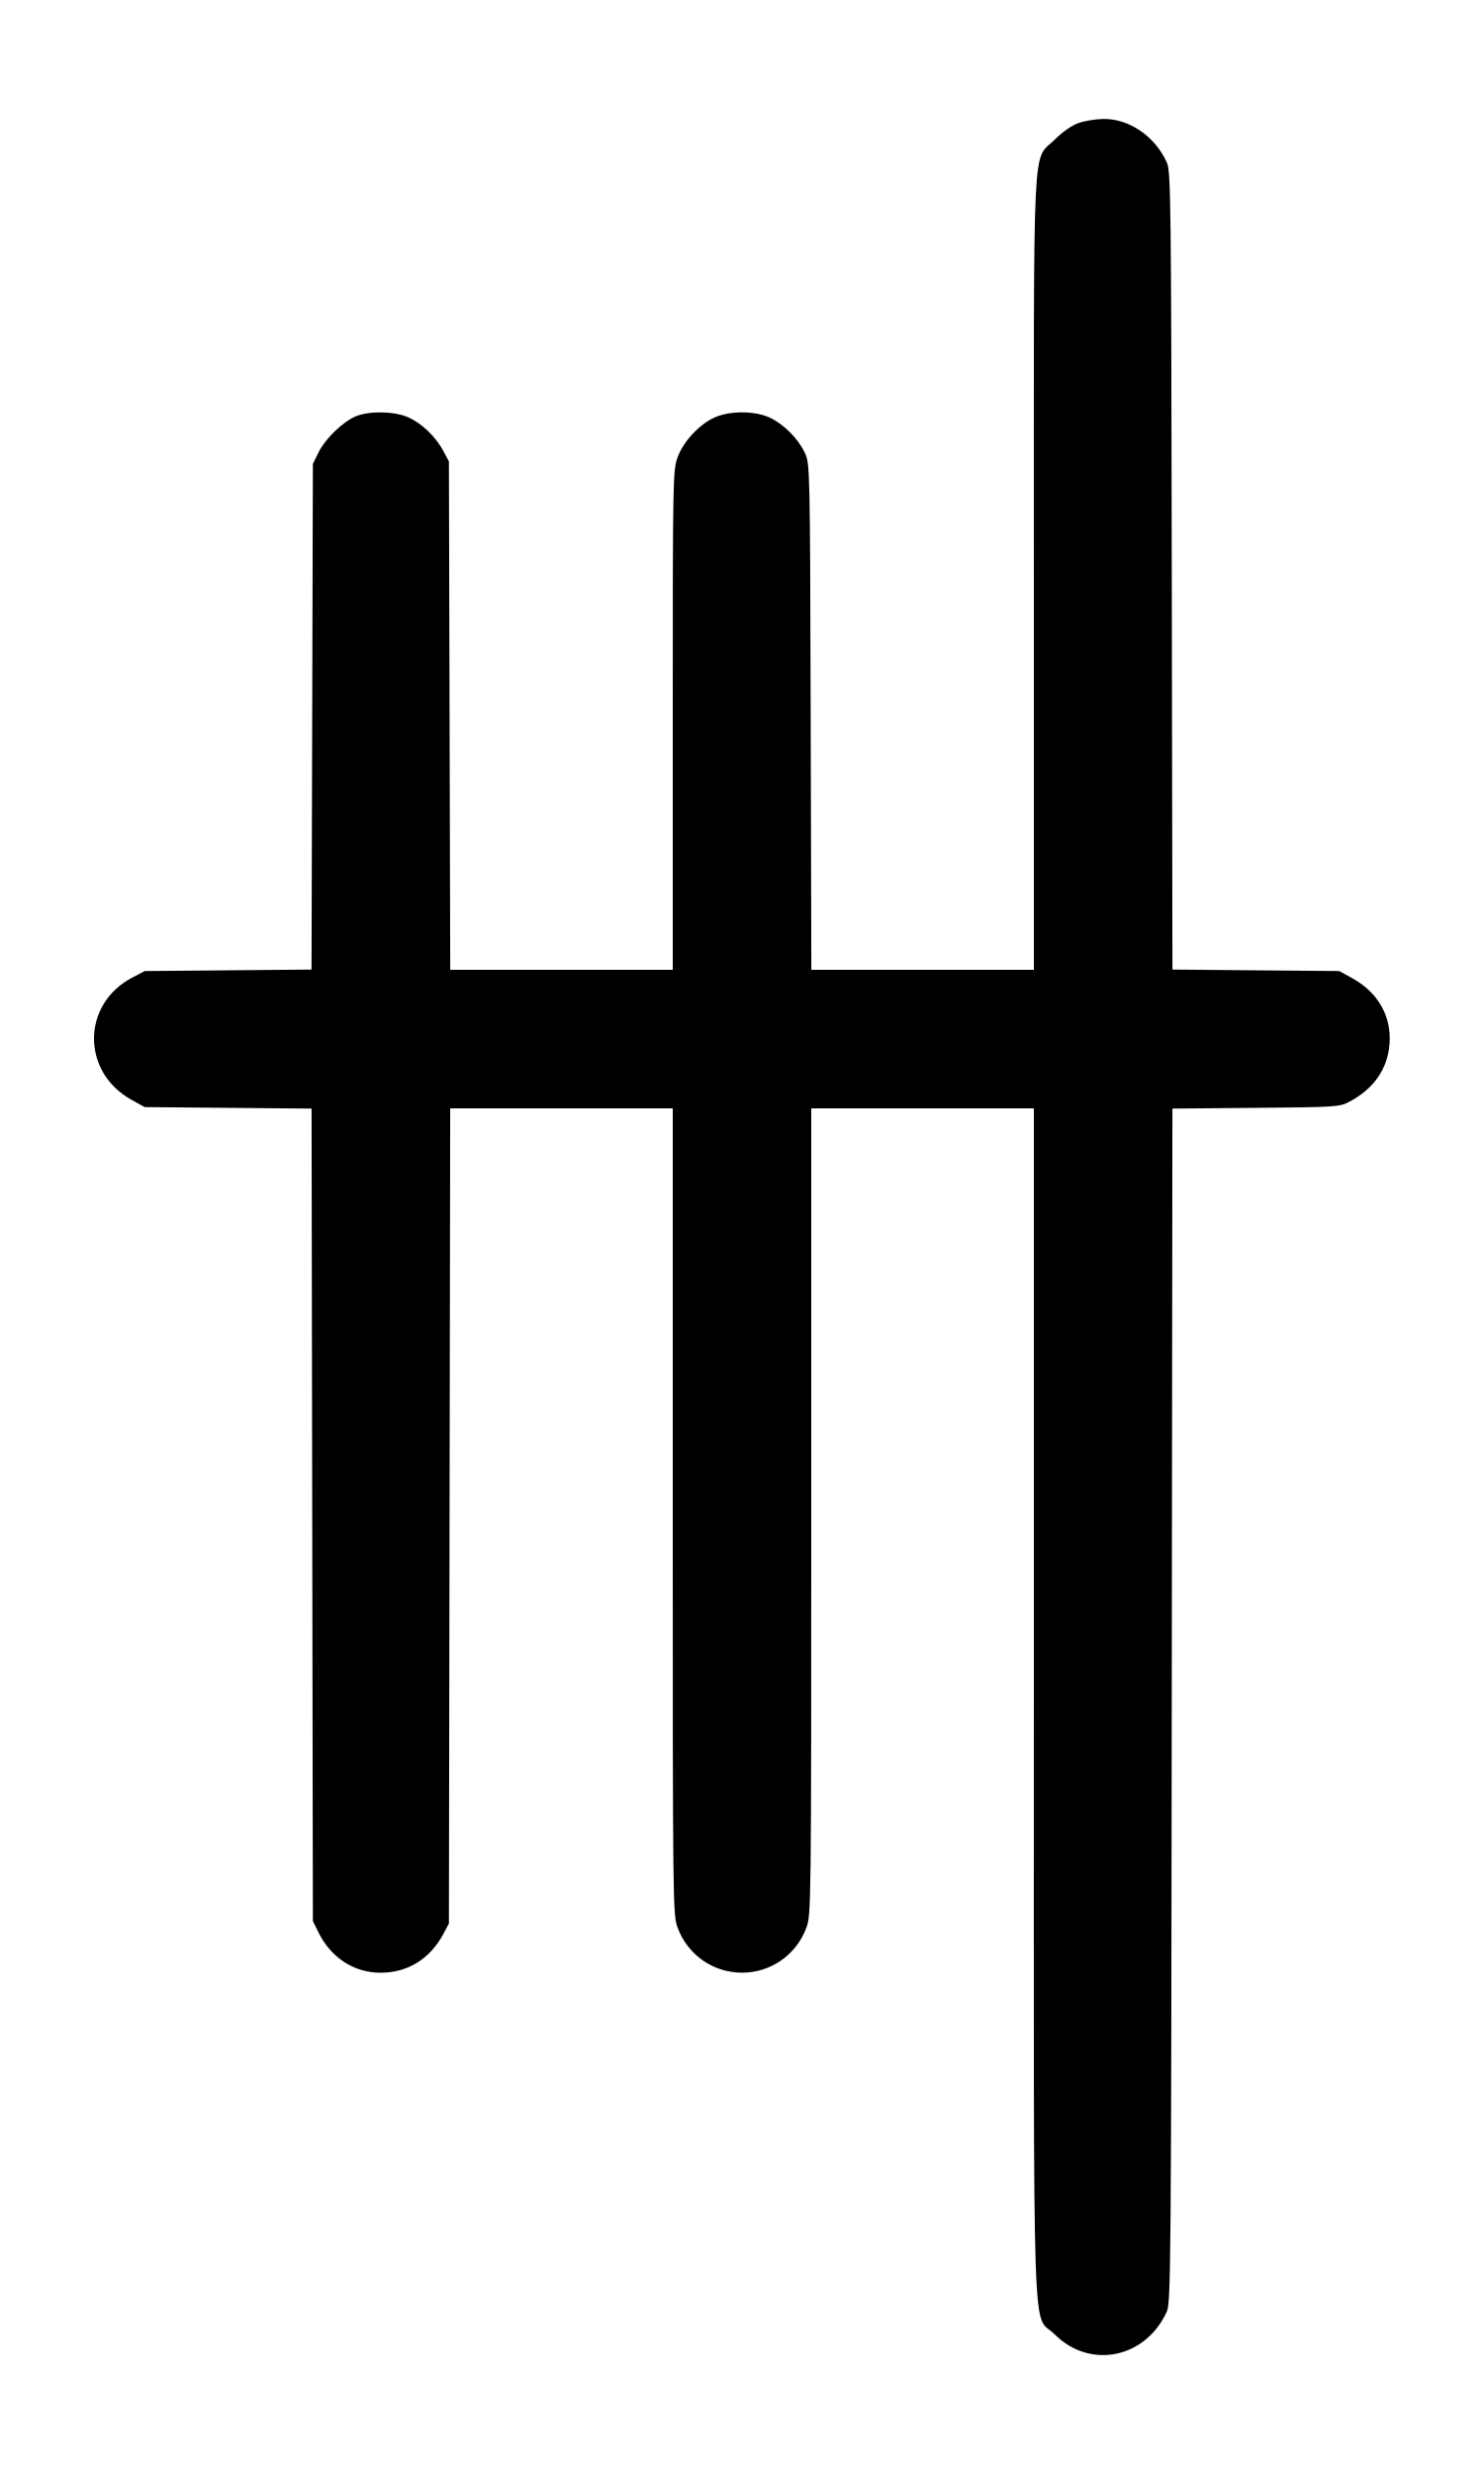
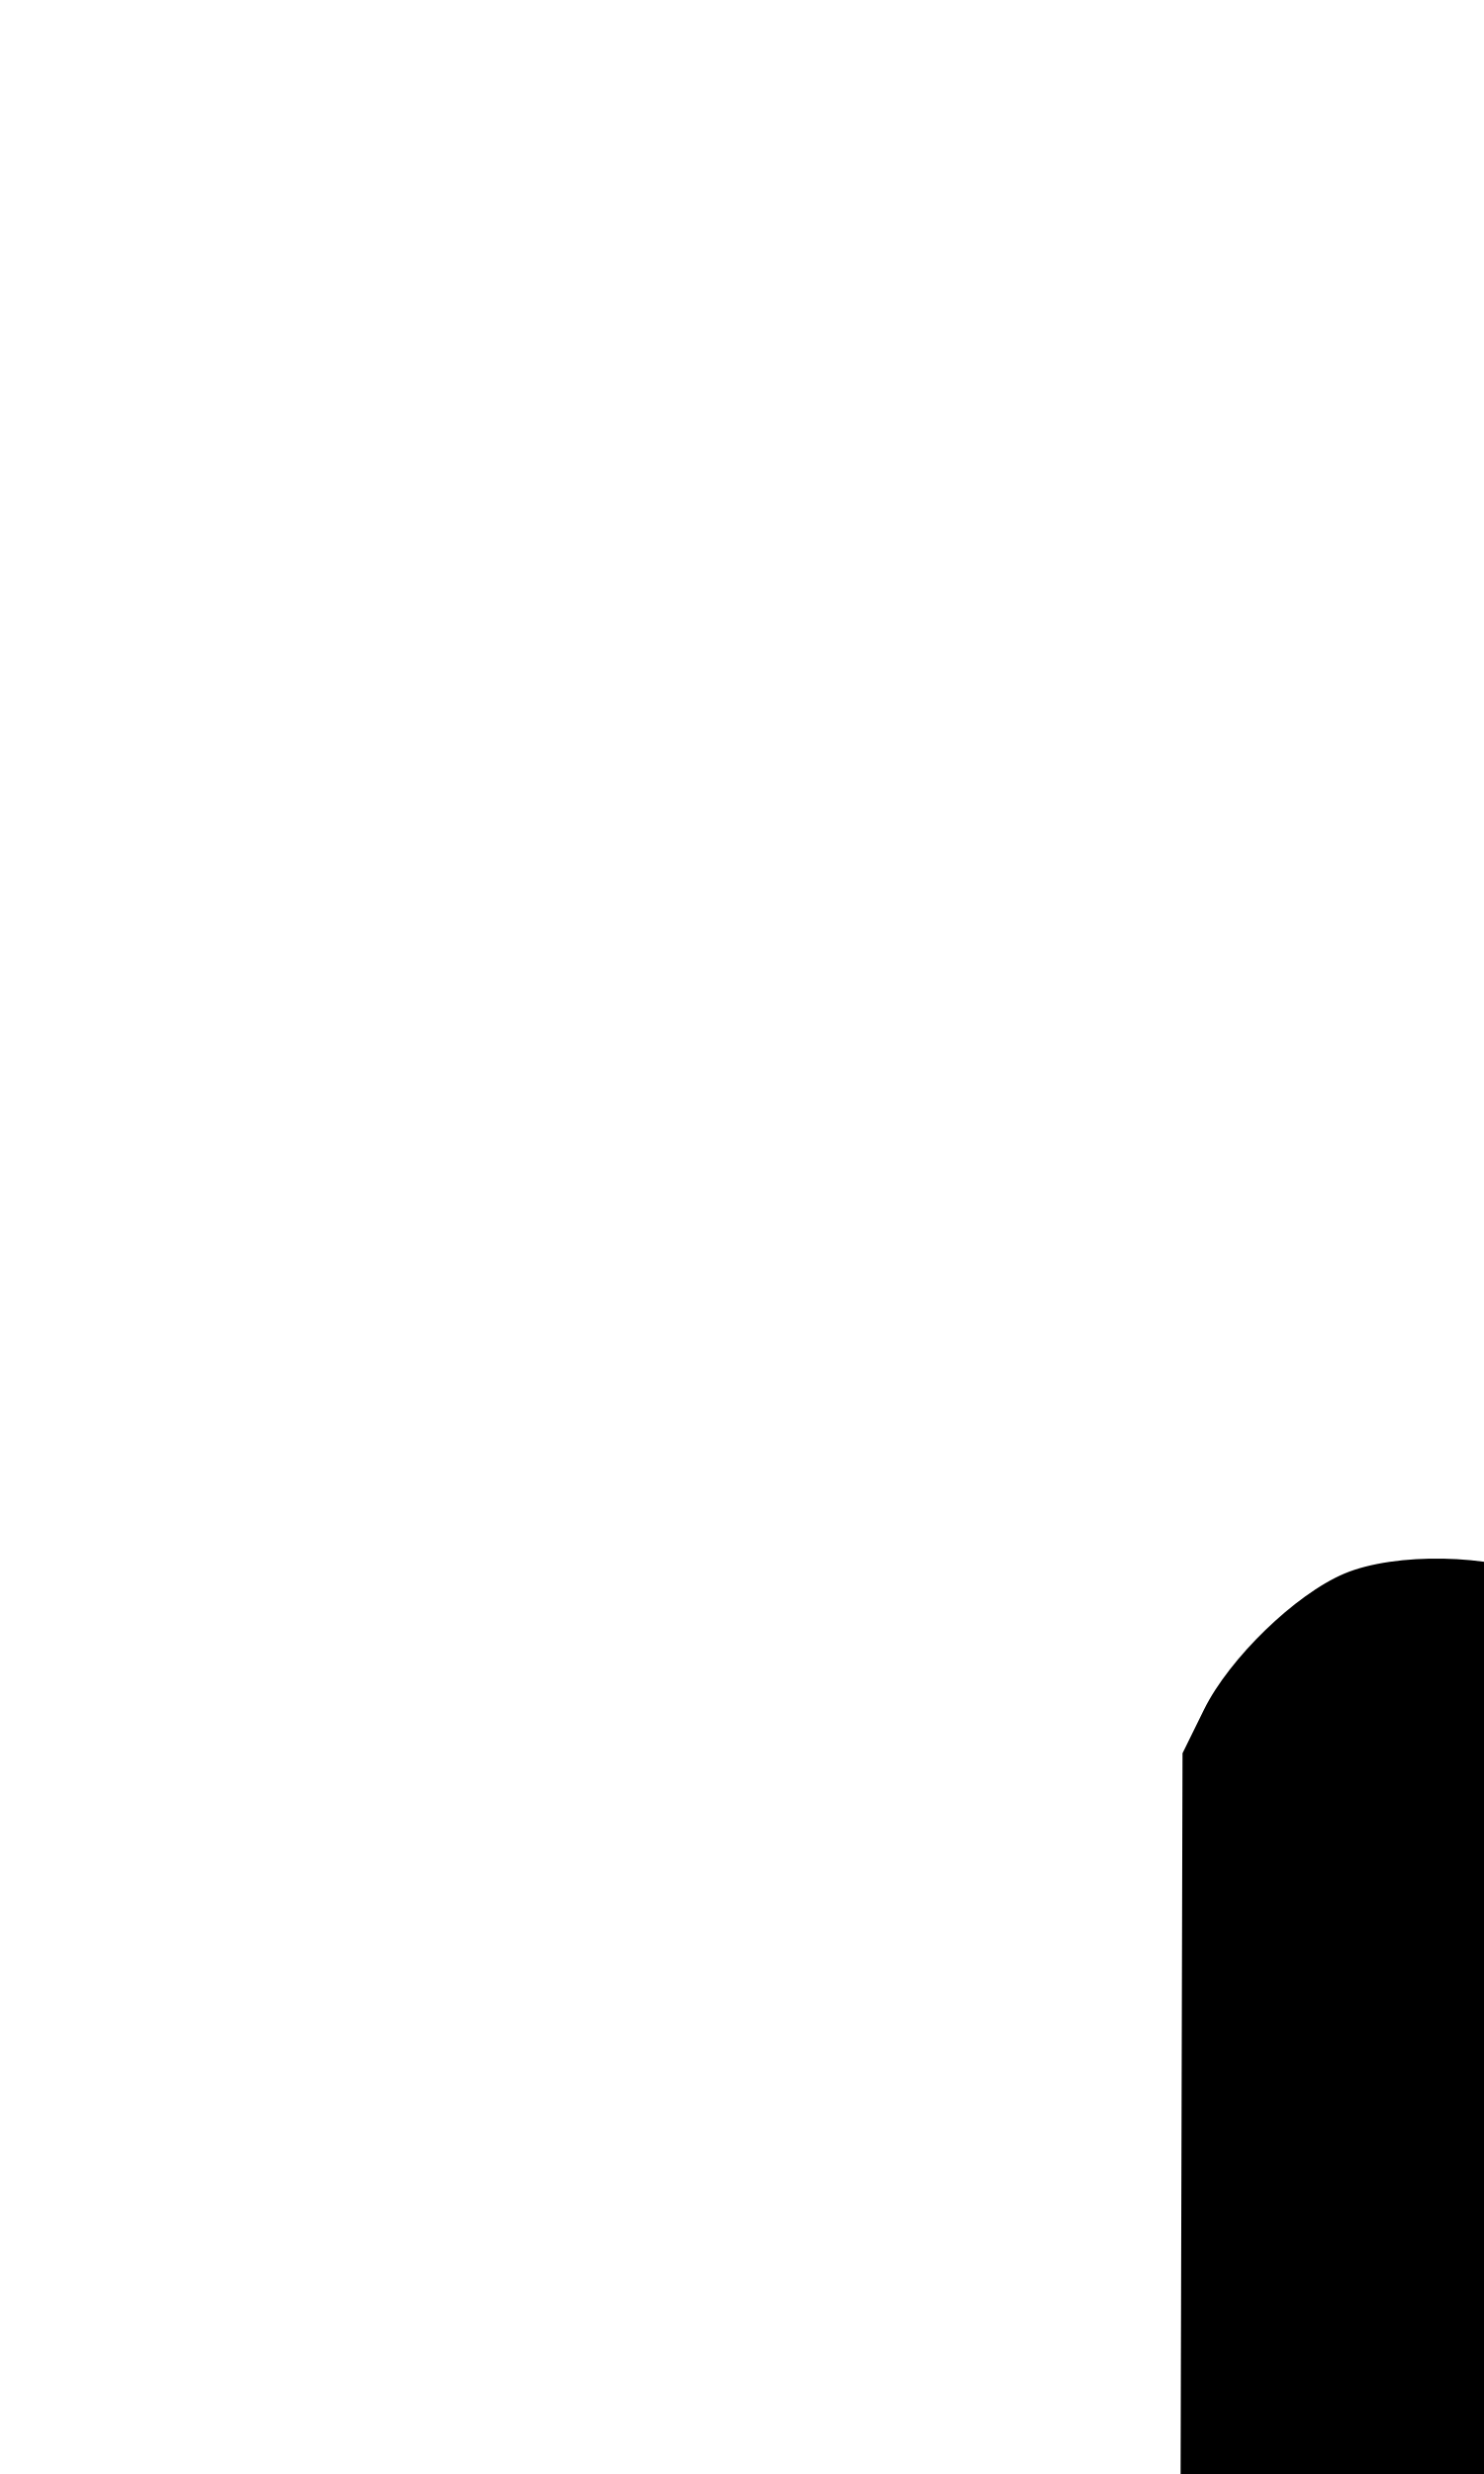
- <svg xmlns="http://www.w3.org/2000/svg" width="600" height="1000" viewBox="0 0 600 1000" version="1.1" id="svg5">
+ <svg xmlns="http://www.w3.org/2000/svg" width="600" height="1000" viewBox="0 0 158.75 264.583" version="1.1" id="svg5">
  <path d="M436.027 49.737 C 433.346 50.683,429.511 53.359,426.453 56.416 C 417.234 65.636,418.000 49.754,418.000 231.678 L 418.000 392.000 373.018 392.000 L 328.037 392.000 327.768 289.750 C 327.501 188.019,327.489 187.477,325.386 183.000 C 322.661 177.201,316.691 171.264,311.023 168.717 C 304.979 166.002,295.029 166.000,288.977 168.713 C 282.776 171.492,276.401 178.313,273.997 184.738 C 272.049 189.943,272.000 192.577,272.000 291.038 L 272.000 392.000 227.018 392.000 L 182.037 392.000 181.768 289.250 L 181.500 186.500 179.243 182.277 C 176.156 176.500,170.586 171.152,165.089 168.689 C 159.510 166.189,149.246 165.997,143.810 168.290 C 138.576 170.499,131.496 177.358,128.800 182.831 L 126.500 187.500 126.227 289.701 L 125.954 391.901 92.227 392.201 L 58.500 392.500 53.362 395.210 C 32.989 405.956,32.867 433.302,53.141 444.532 L 58.500 447.500 92.235 447.799 L 125.971 448.099 126.235 612.299 L 126.500 776.500 128.767 781.100 C 133.824 791.364,143.211 797.426,153.991 797.390 C 164.881 797.353,173.872 791.775,179.243 781.723 L 181.500 777.500 181.762 612.750 L 182.023 448.000 227.012 448.000 L 272.000 448.000 272.000 610.962 C 272.000 771.390,272.031 774.008,273.997 779.262 C 278.090 790.201,288.382 797.368,300.000 797.368 C 311.618 797.368,321.910 790.201,326.003 779.262 C 327.969 774.008,328.000 771.390,328.000 610.962 L 328.000 448.000 373.000 448.000 L 418.000 448.000 418.000 688.322 C 418.000 960.462,417.134 934.265,426.435 943.565 C 440.712 957.842,463.205 953.264,471.764 934.338 C 473.394 930.734,473.516 915.797,473.760 689.299 L 474.020 448.099 507.760 447.799 C 540.572 447.508,541.616 447.438,545.722 445.244 C 555.560 439.987,561.074 431.970,561.813 421.848 C 562.621 410.789,557.175 401.182,546.859 395.468 L 541.500 392.500 507.765 392.201 L 474.030 391.901 473.765 230.701 C 473.518 80.154,473.385 69.246,471.764 65.662 C 466.985 55.094,456.527 47.932,446.090 48.079 C 443.016 48.122,438.487 48.868,436.027 49.737 " stroke="none" fill-rule="evenodd" fill="black" />
</svg>
